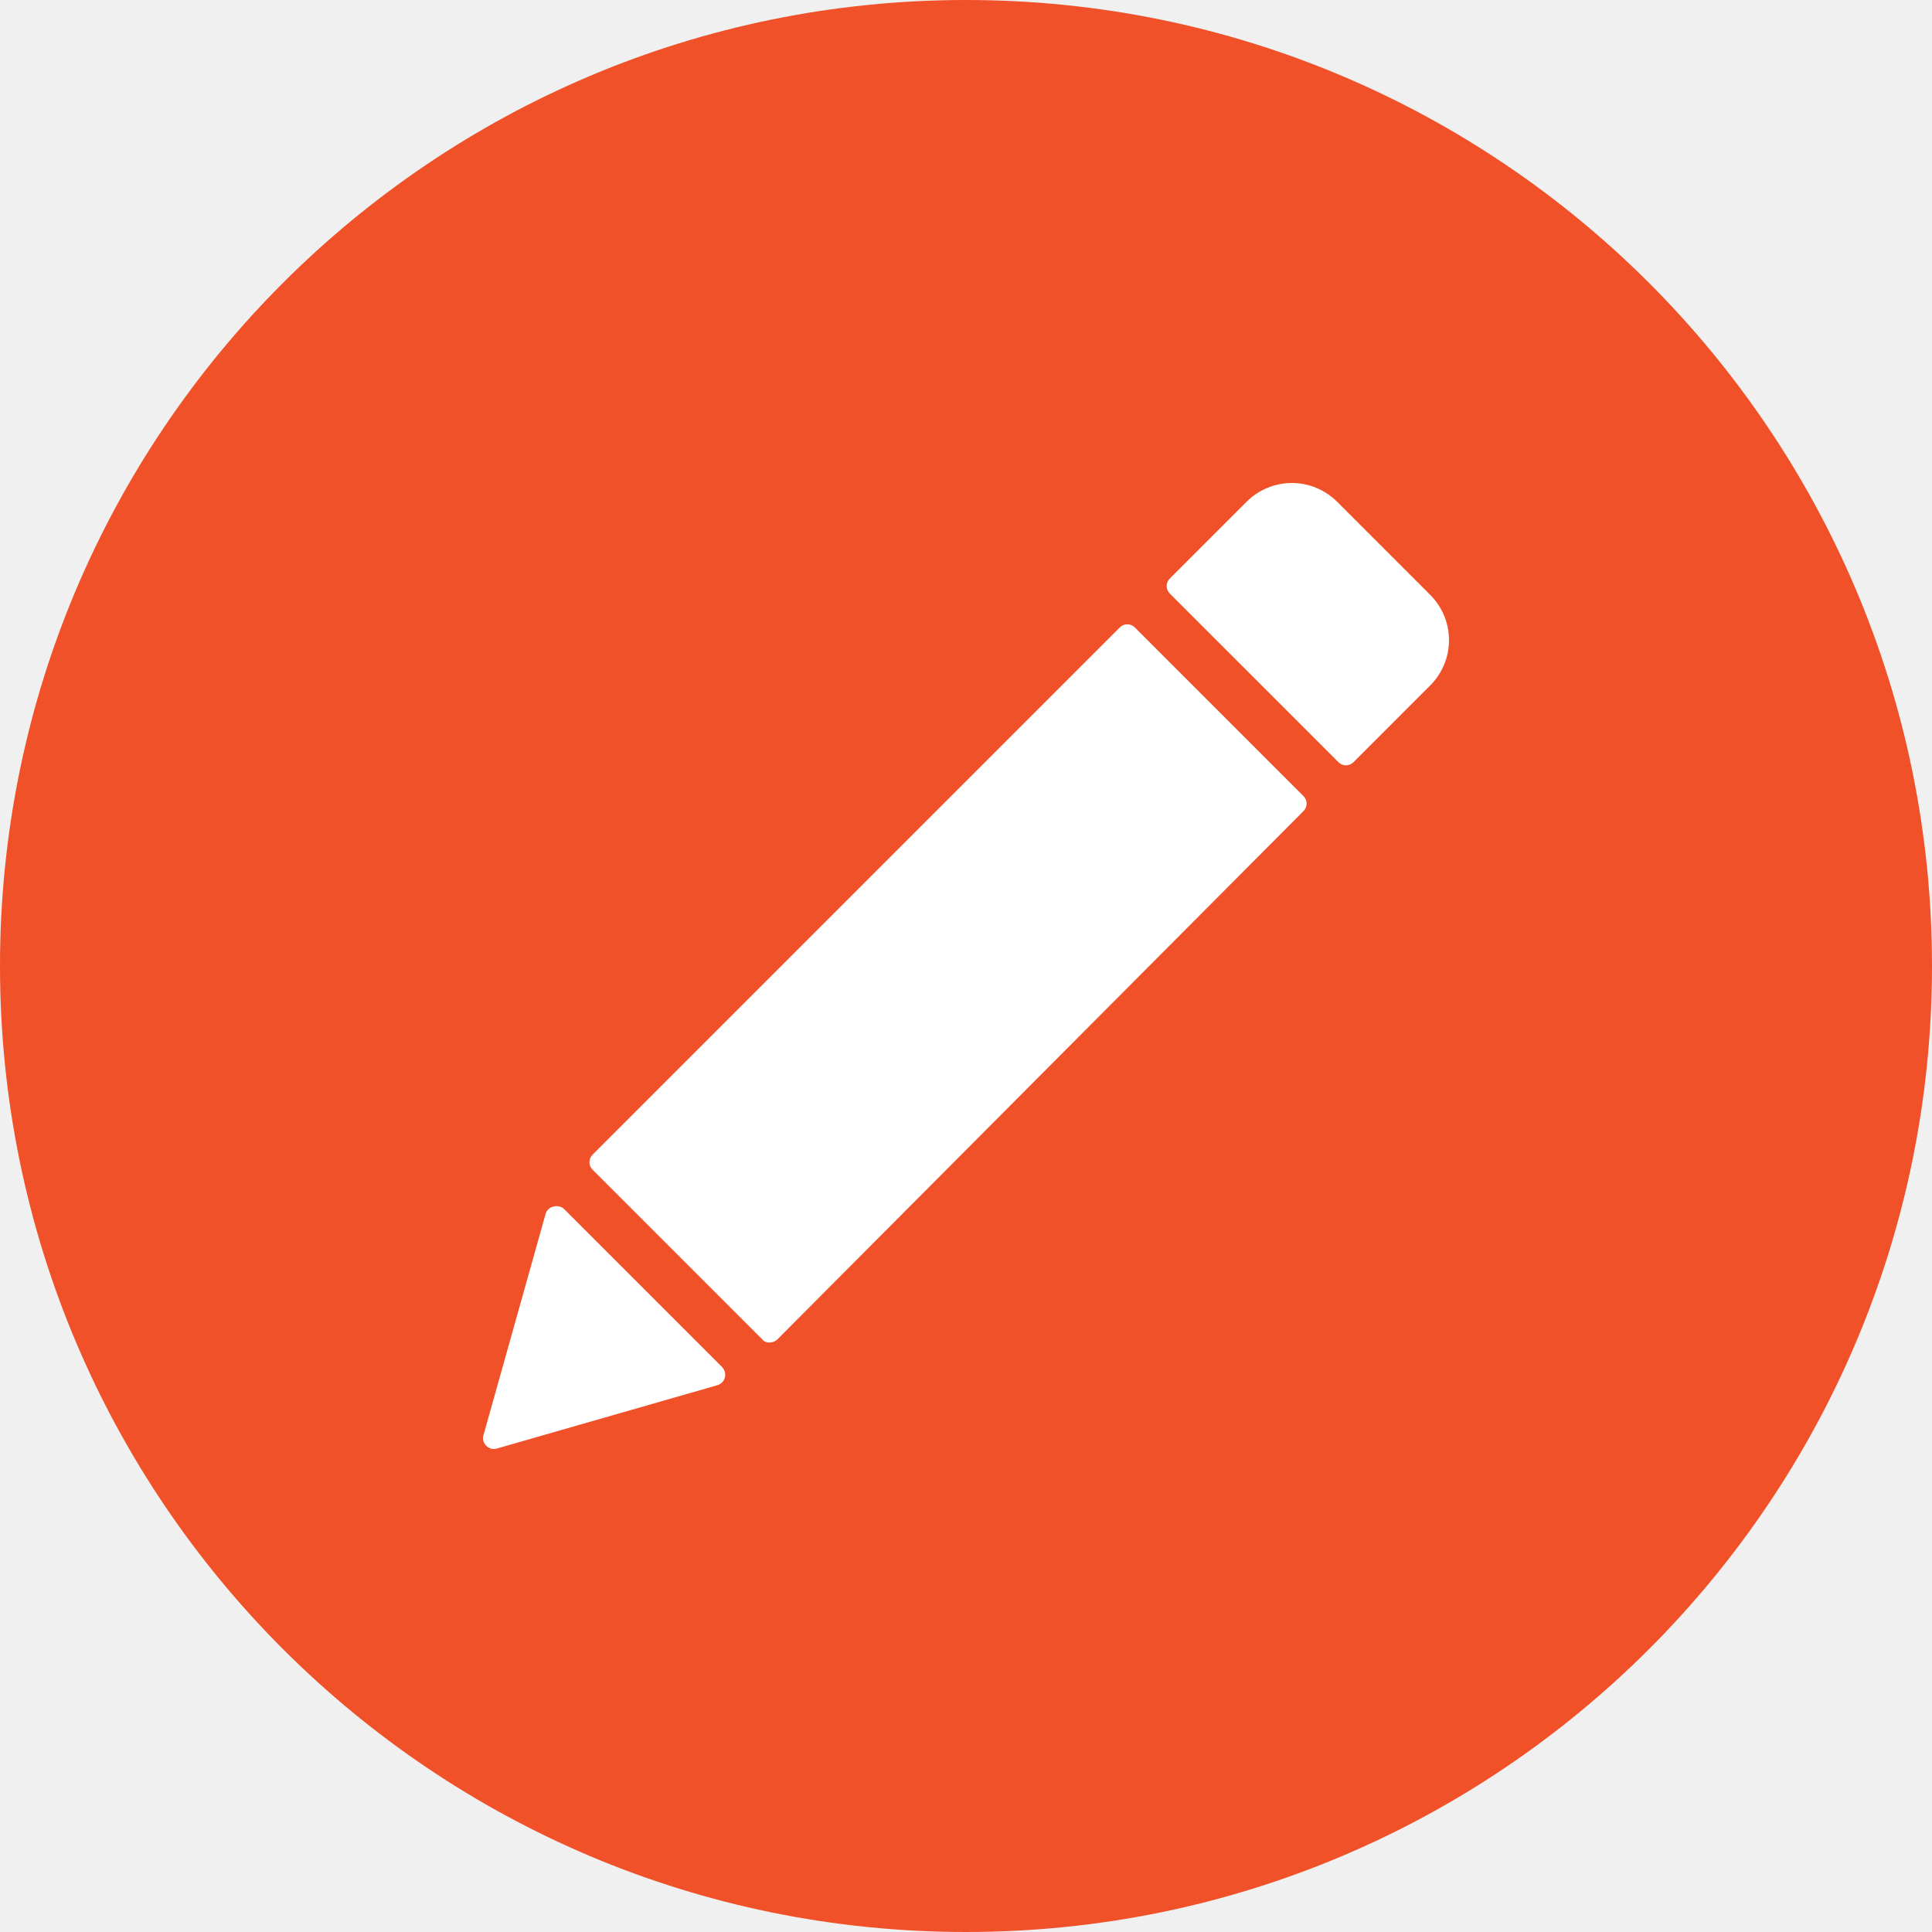
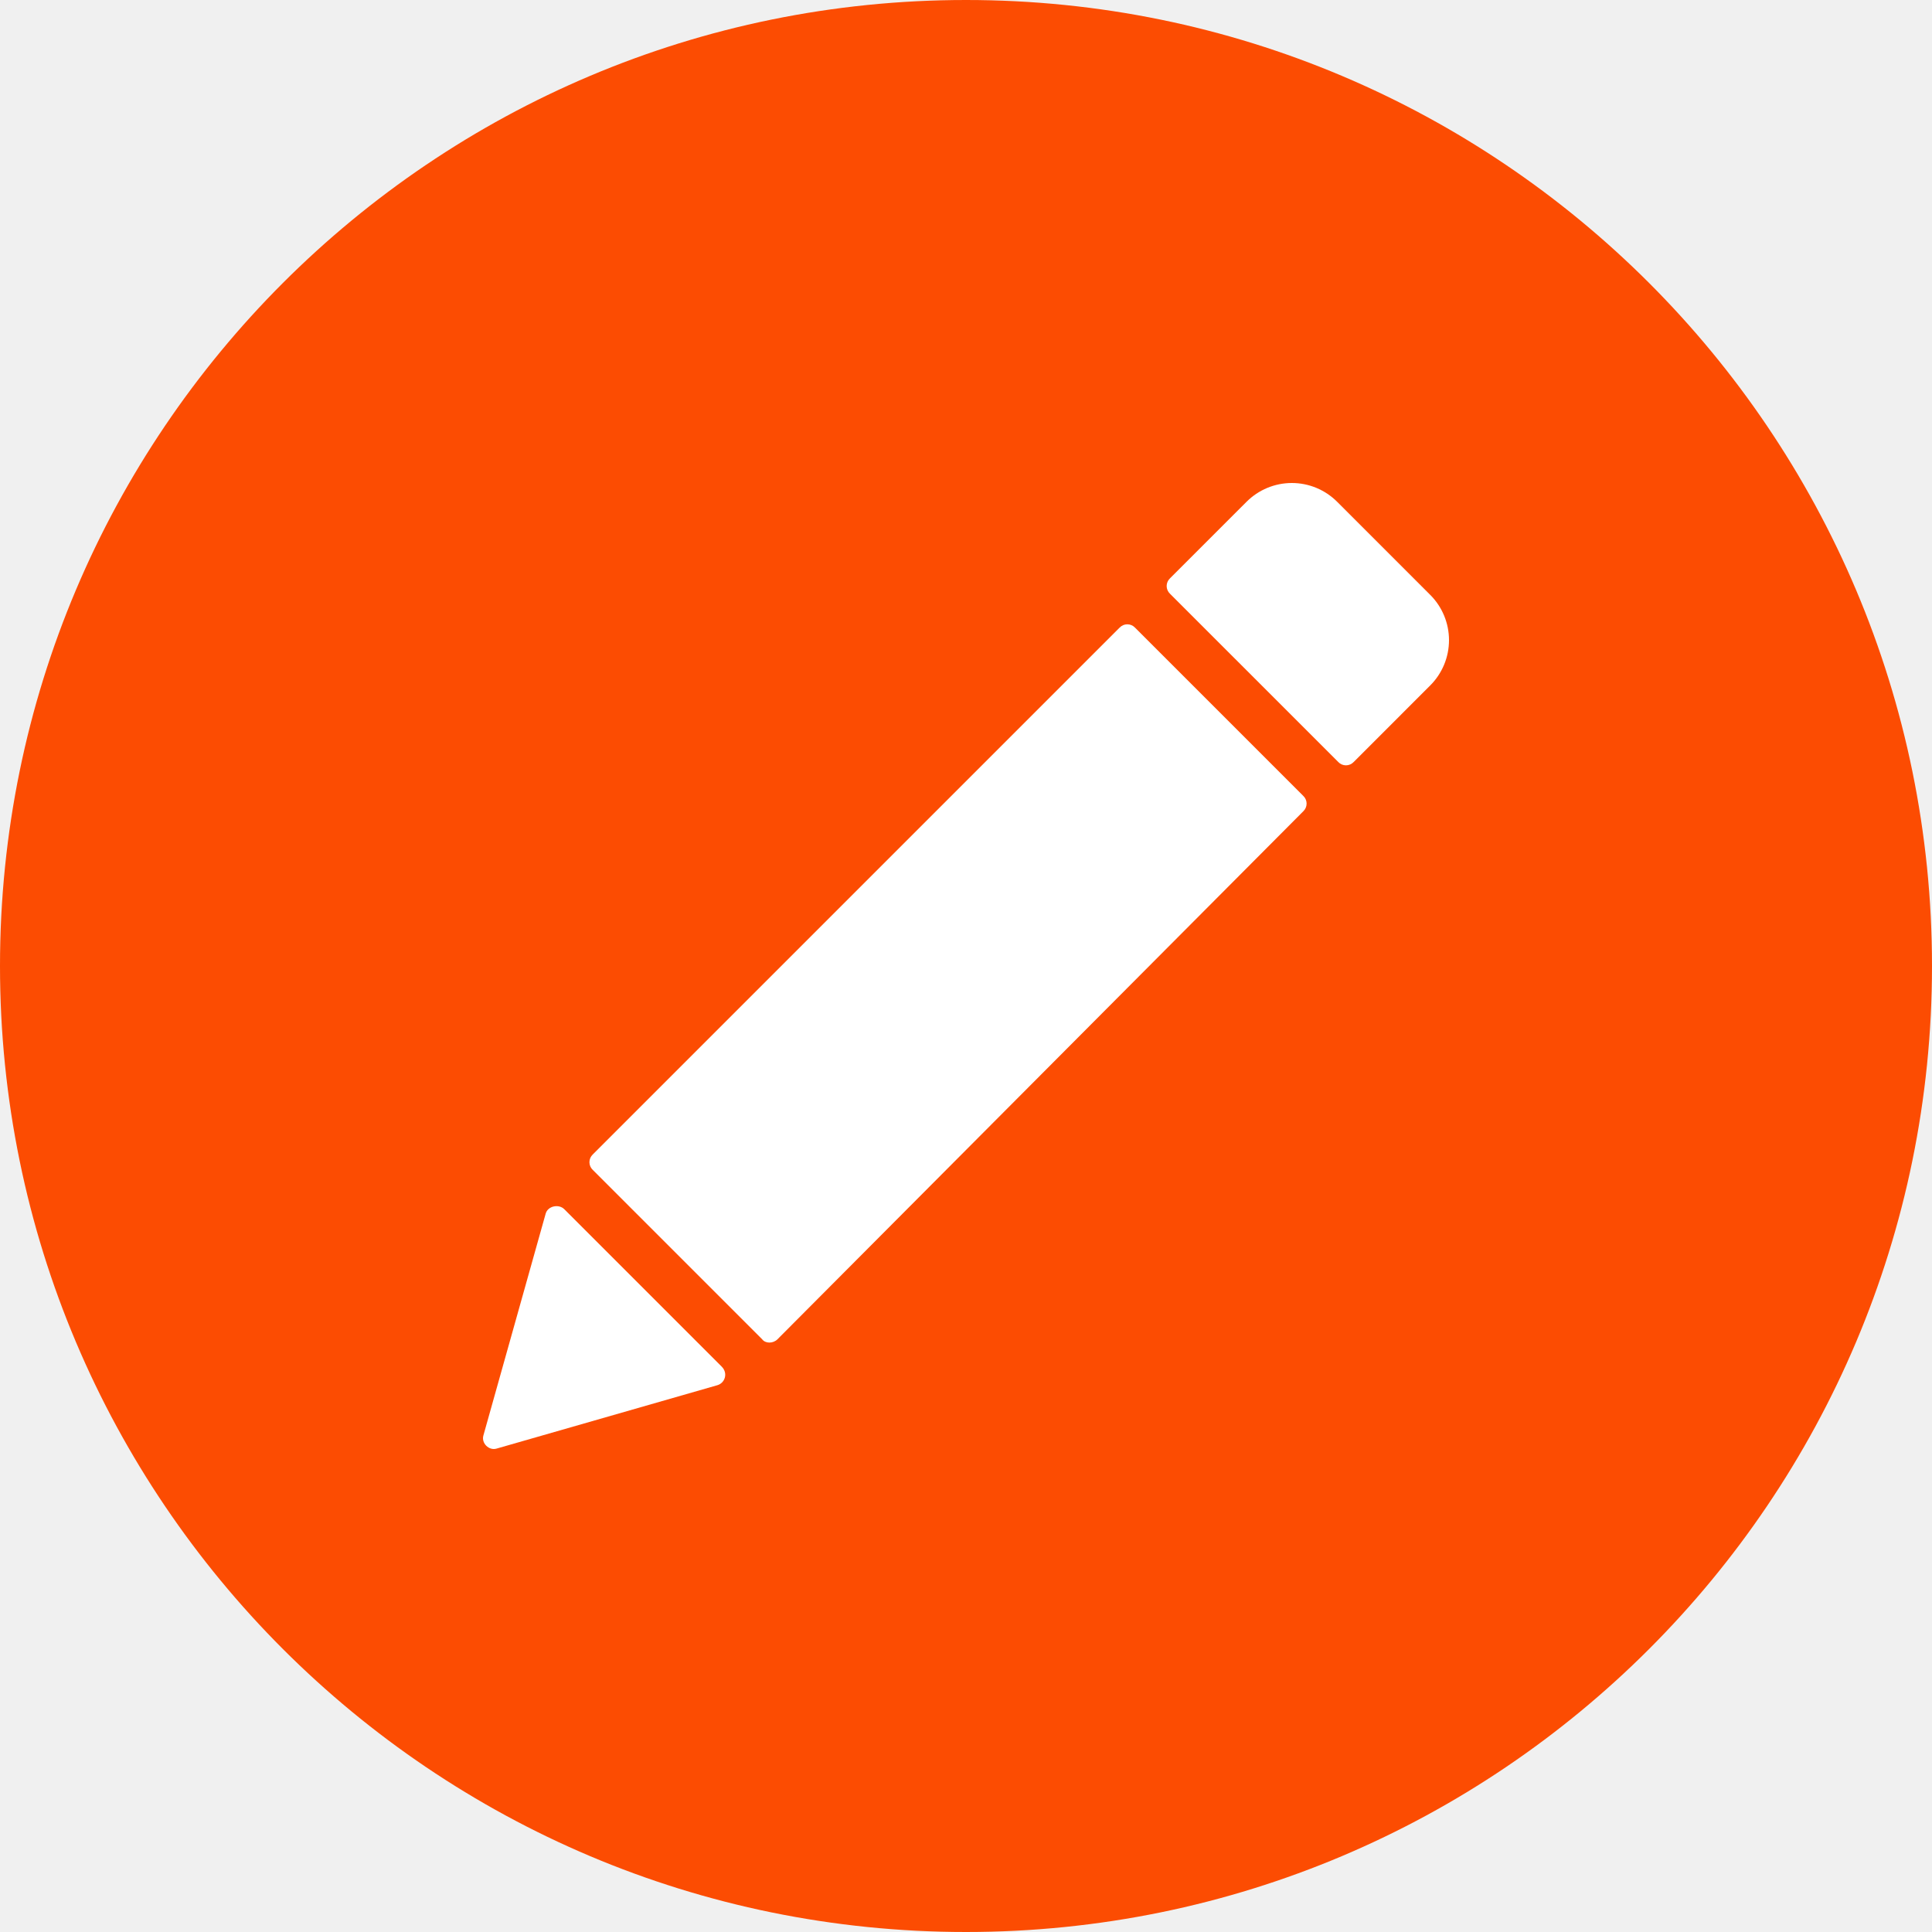
<svg xmlns="http://www.w3.org/2000/svg" height="200" width="200">
  <g fill="none">
-     <circle cx="100" cy="100" fill="#f05129" r="100" />
+     <circle cx="100" cy="100" fill="#FC4C02" r="100" />
    <path d="m78.899 138.643-17.542-17.542a1.094 1.094 0 0 1 0-1.584l54.55-54.55a1.094 1.094 0 0 1 1.584 0l17.429 17.429a1.094 1.094 0 0 1 0 1.584l-54.437 54.663c-.453.453-1.245.453-1.584 0zm-27.502 11.318 22.861-6.564c.793-.227 1.132-1.245.453-1.924l-16.297-16.297c-.566-.566-1.697-.34-1.924.452l-6.45 22.975c-.227.792.565 1.584 1.357 1.358zm96.65-88.389-9.619-9.62a6.626 6.626 0 0 0 -9.393 0l-7.923 7.922a1.094 1.094 0 0 0 0 1.585l17.43 17.429a1.094 1.094 0 0 0 1.584 0l7.922-7.923a6.626 6.626 0 0 0 0-9.393z" fill="#fff" />
  </g>
</svg>
